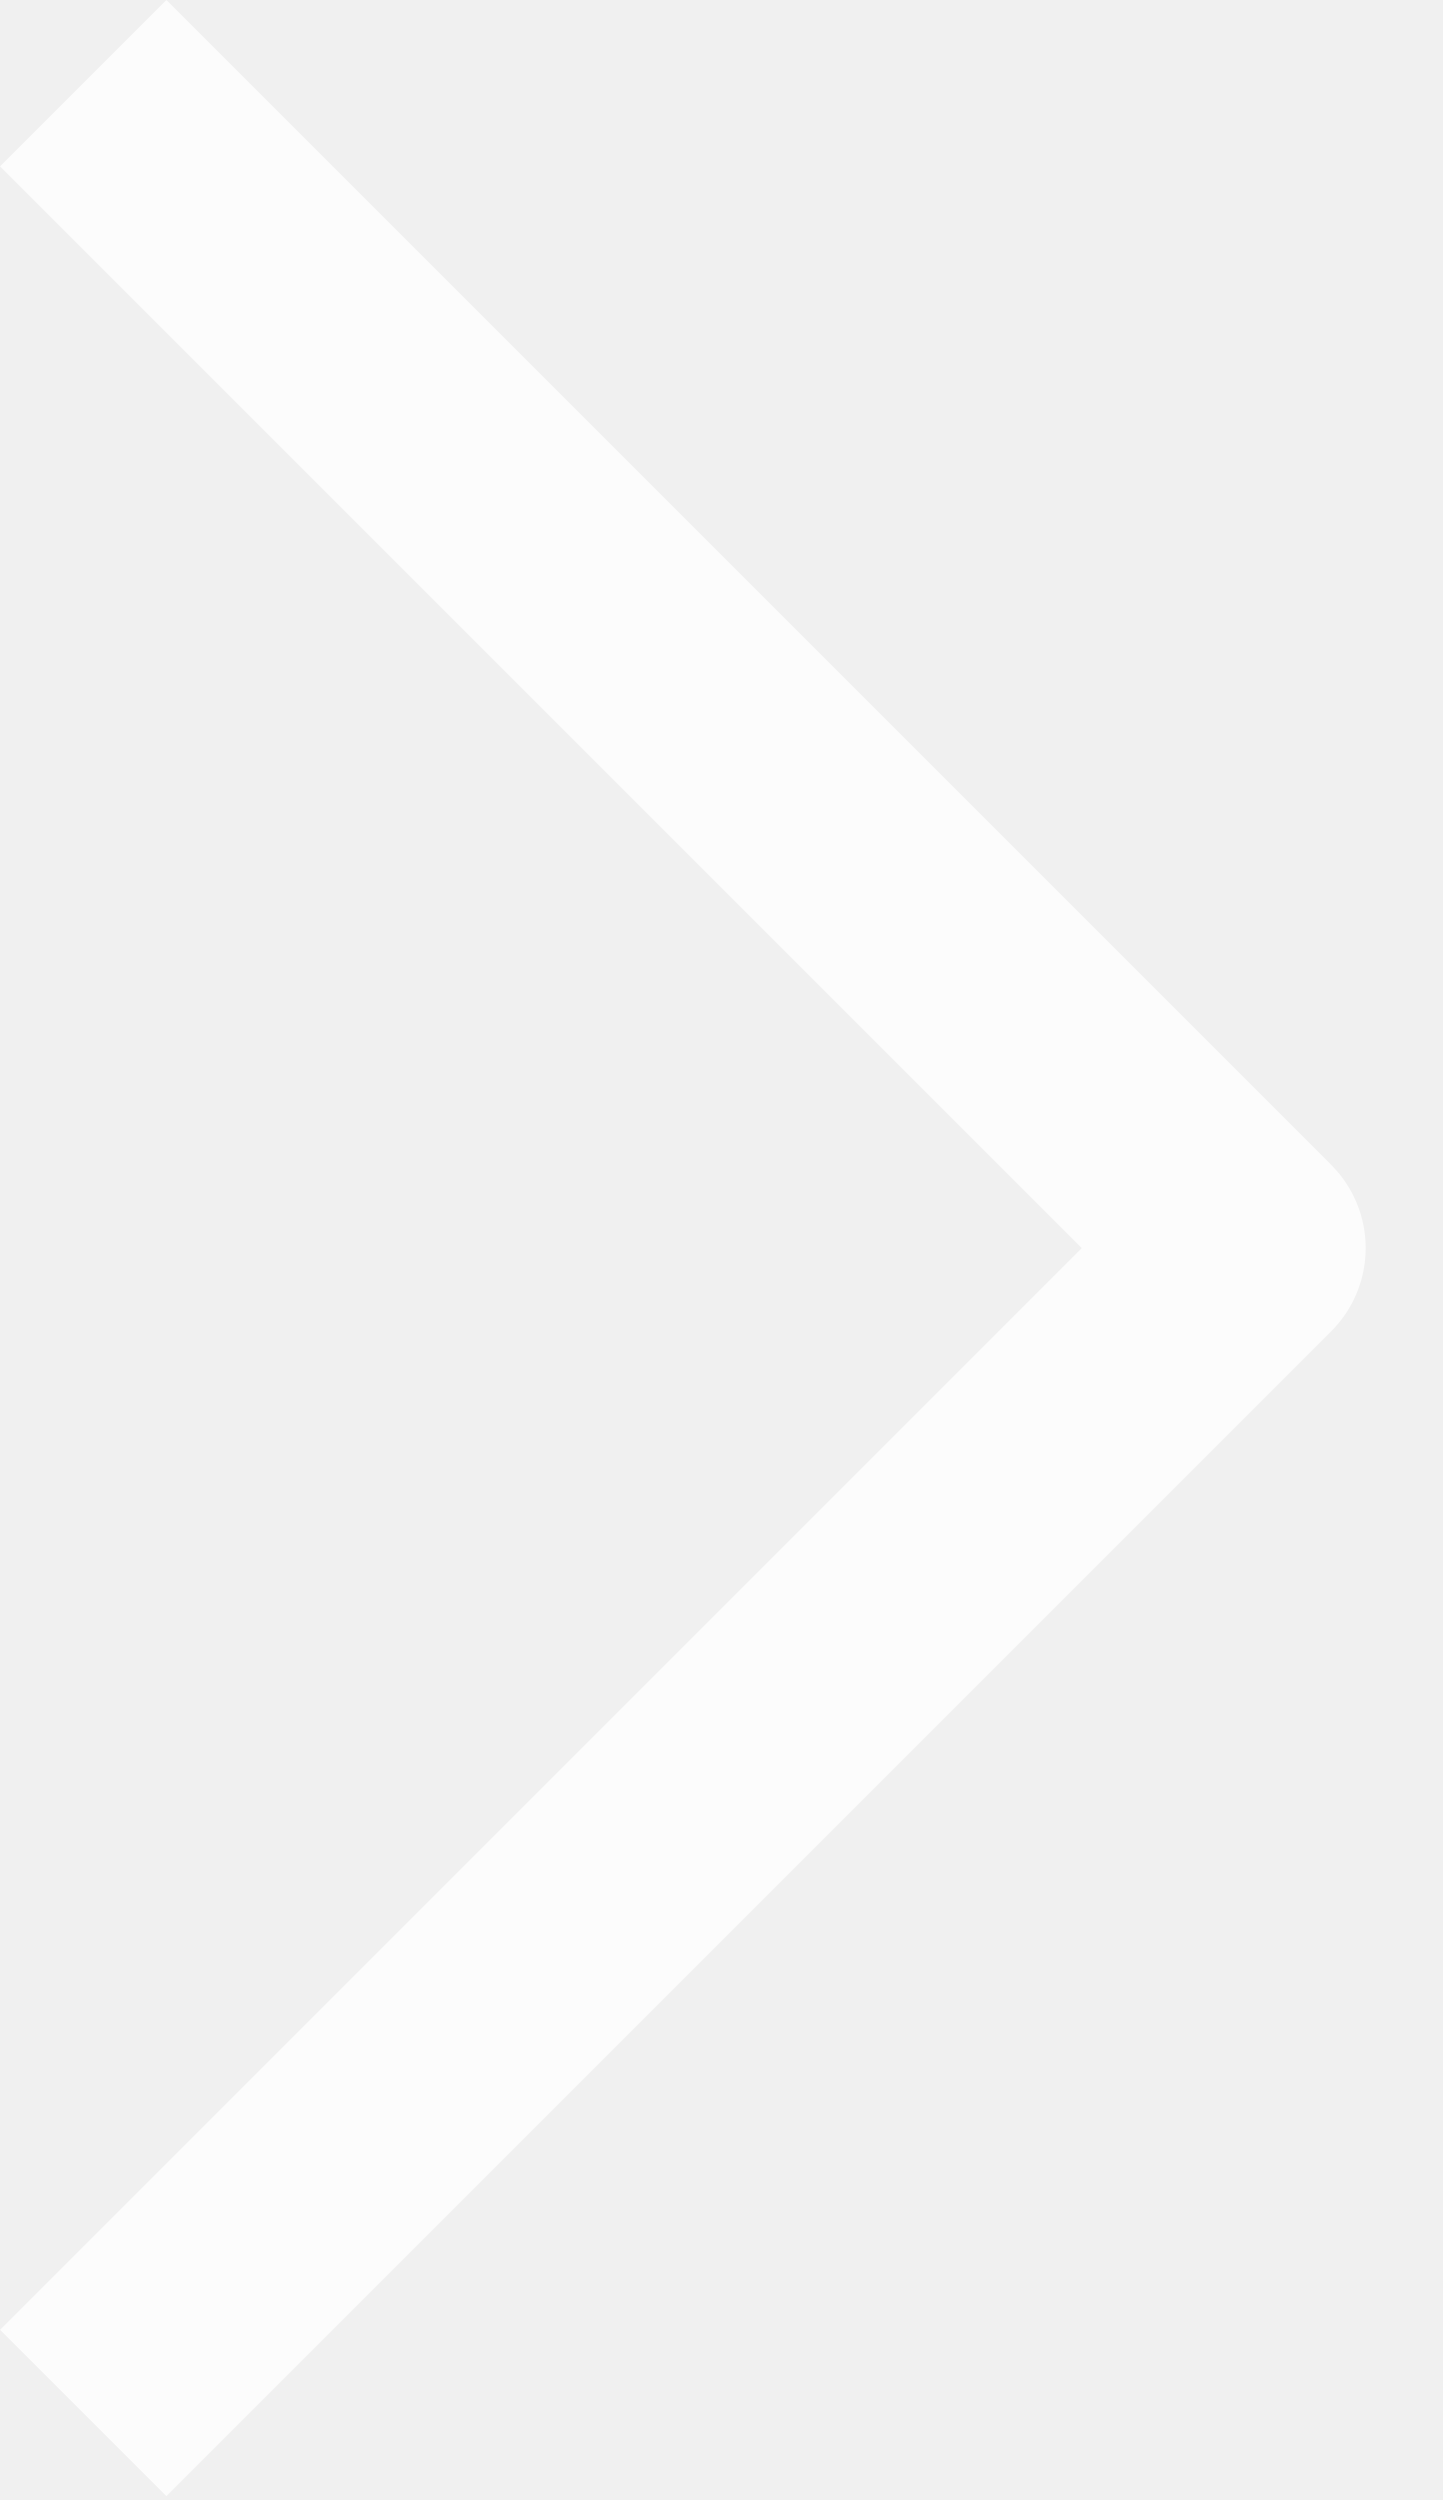
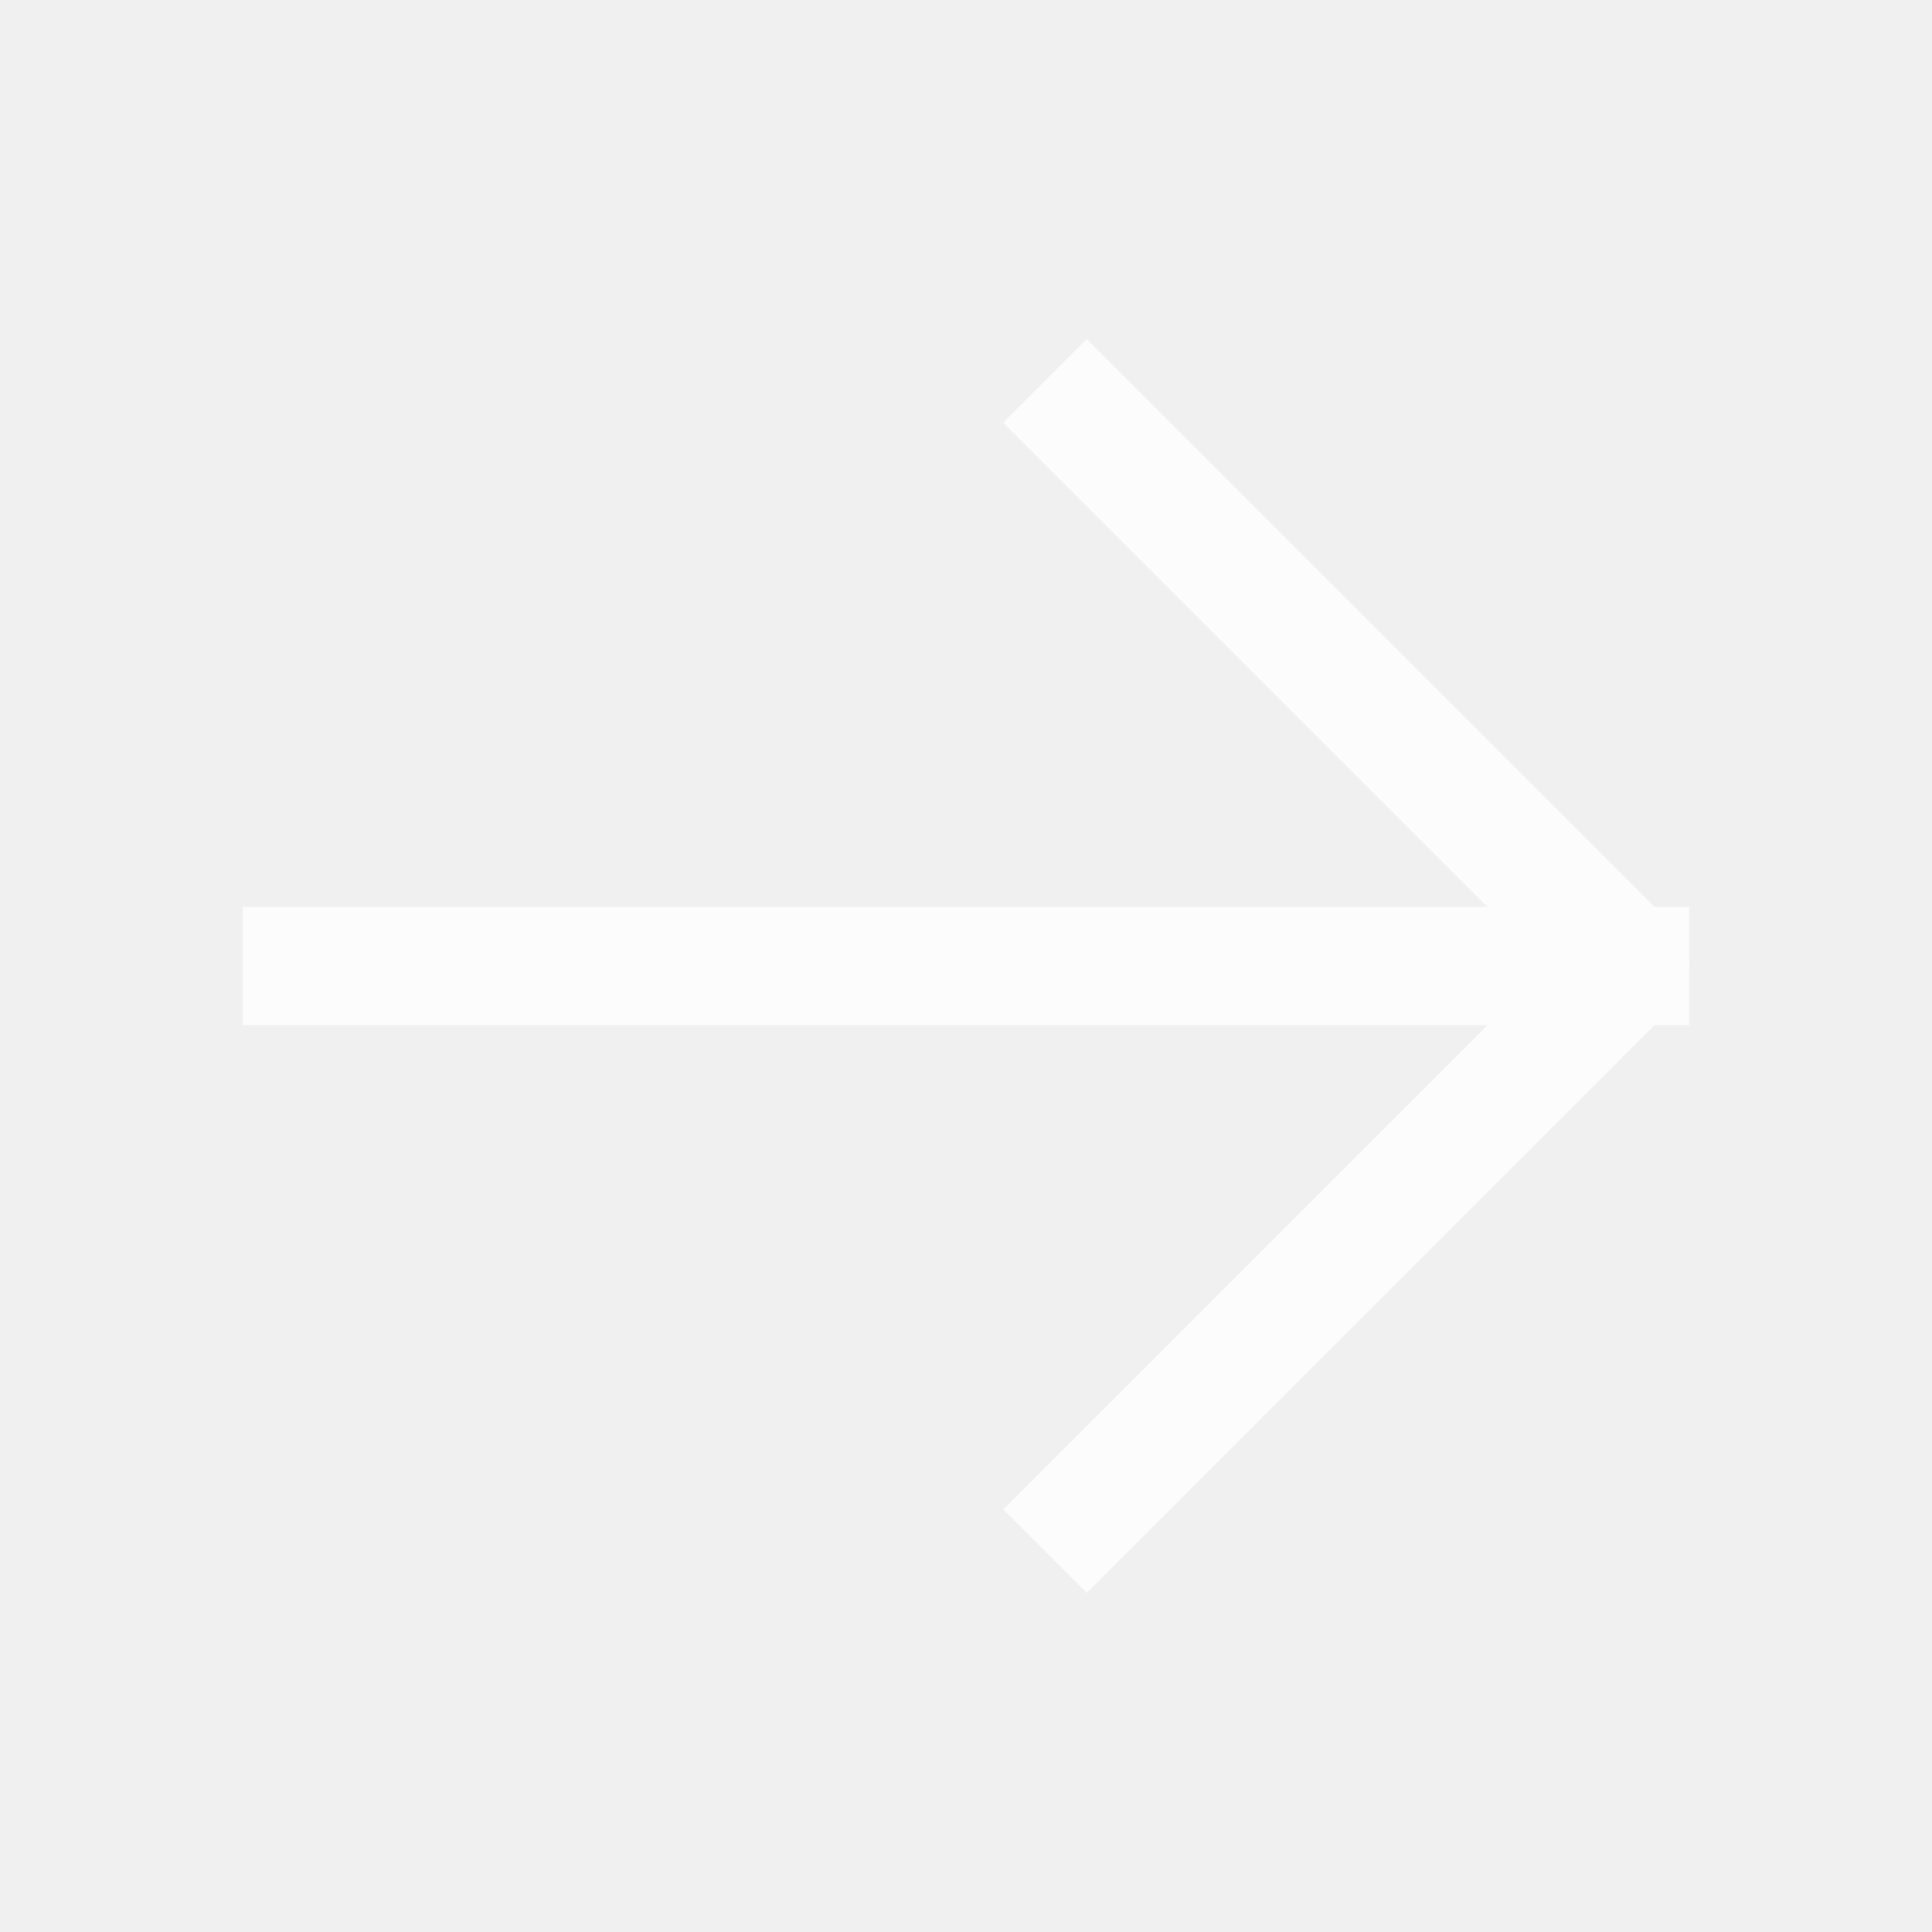
- <svg xmlns="http://www.w3.org/2000/svg" width="15" height="26" viewBox="0 0 15 26" fill="none">
-   <path d="M1.73 1.73L12.98 12.98L1.73 24.23" stroke="#FCFCFC" stroke-width="2.446" stroke-linecap="square" stroke-linejoin="round" />
+ <svg xmlns="http://www.w3.org/2000/svg" width="40" height="40" viewBox="0 0 40 40" fill="none">
+   <g clip-path="url(#clip0_4365_6089)">
+     <path d="M6.25 20H33.75" stroke="#FCFCFC" stroke-width="2.446" stroke-linecap="square" stroke-linejoin="round" />
+     <path d="M22.5 8.75L33.75 20L22.5 31.25" stroke="#FCFCFC" stroke-width="2.446" stroke-linecap="square" stroke-linejoin="round" />
+   </g>
+   <defs>
+     <clipPath id="clip0_4365_6089">
+       <rect width="40" height="40" fill="white" />
+     </clipPath>
+   </defs>
</svg>
